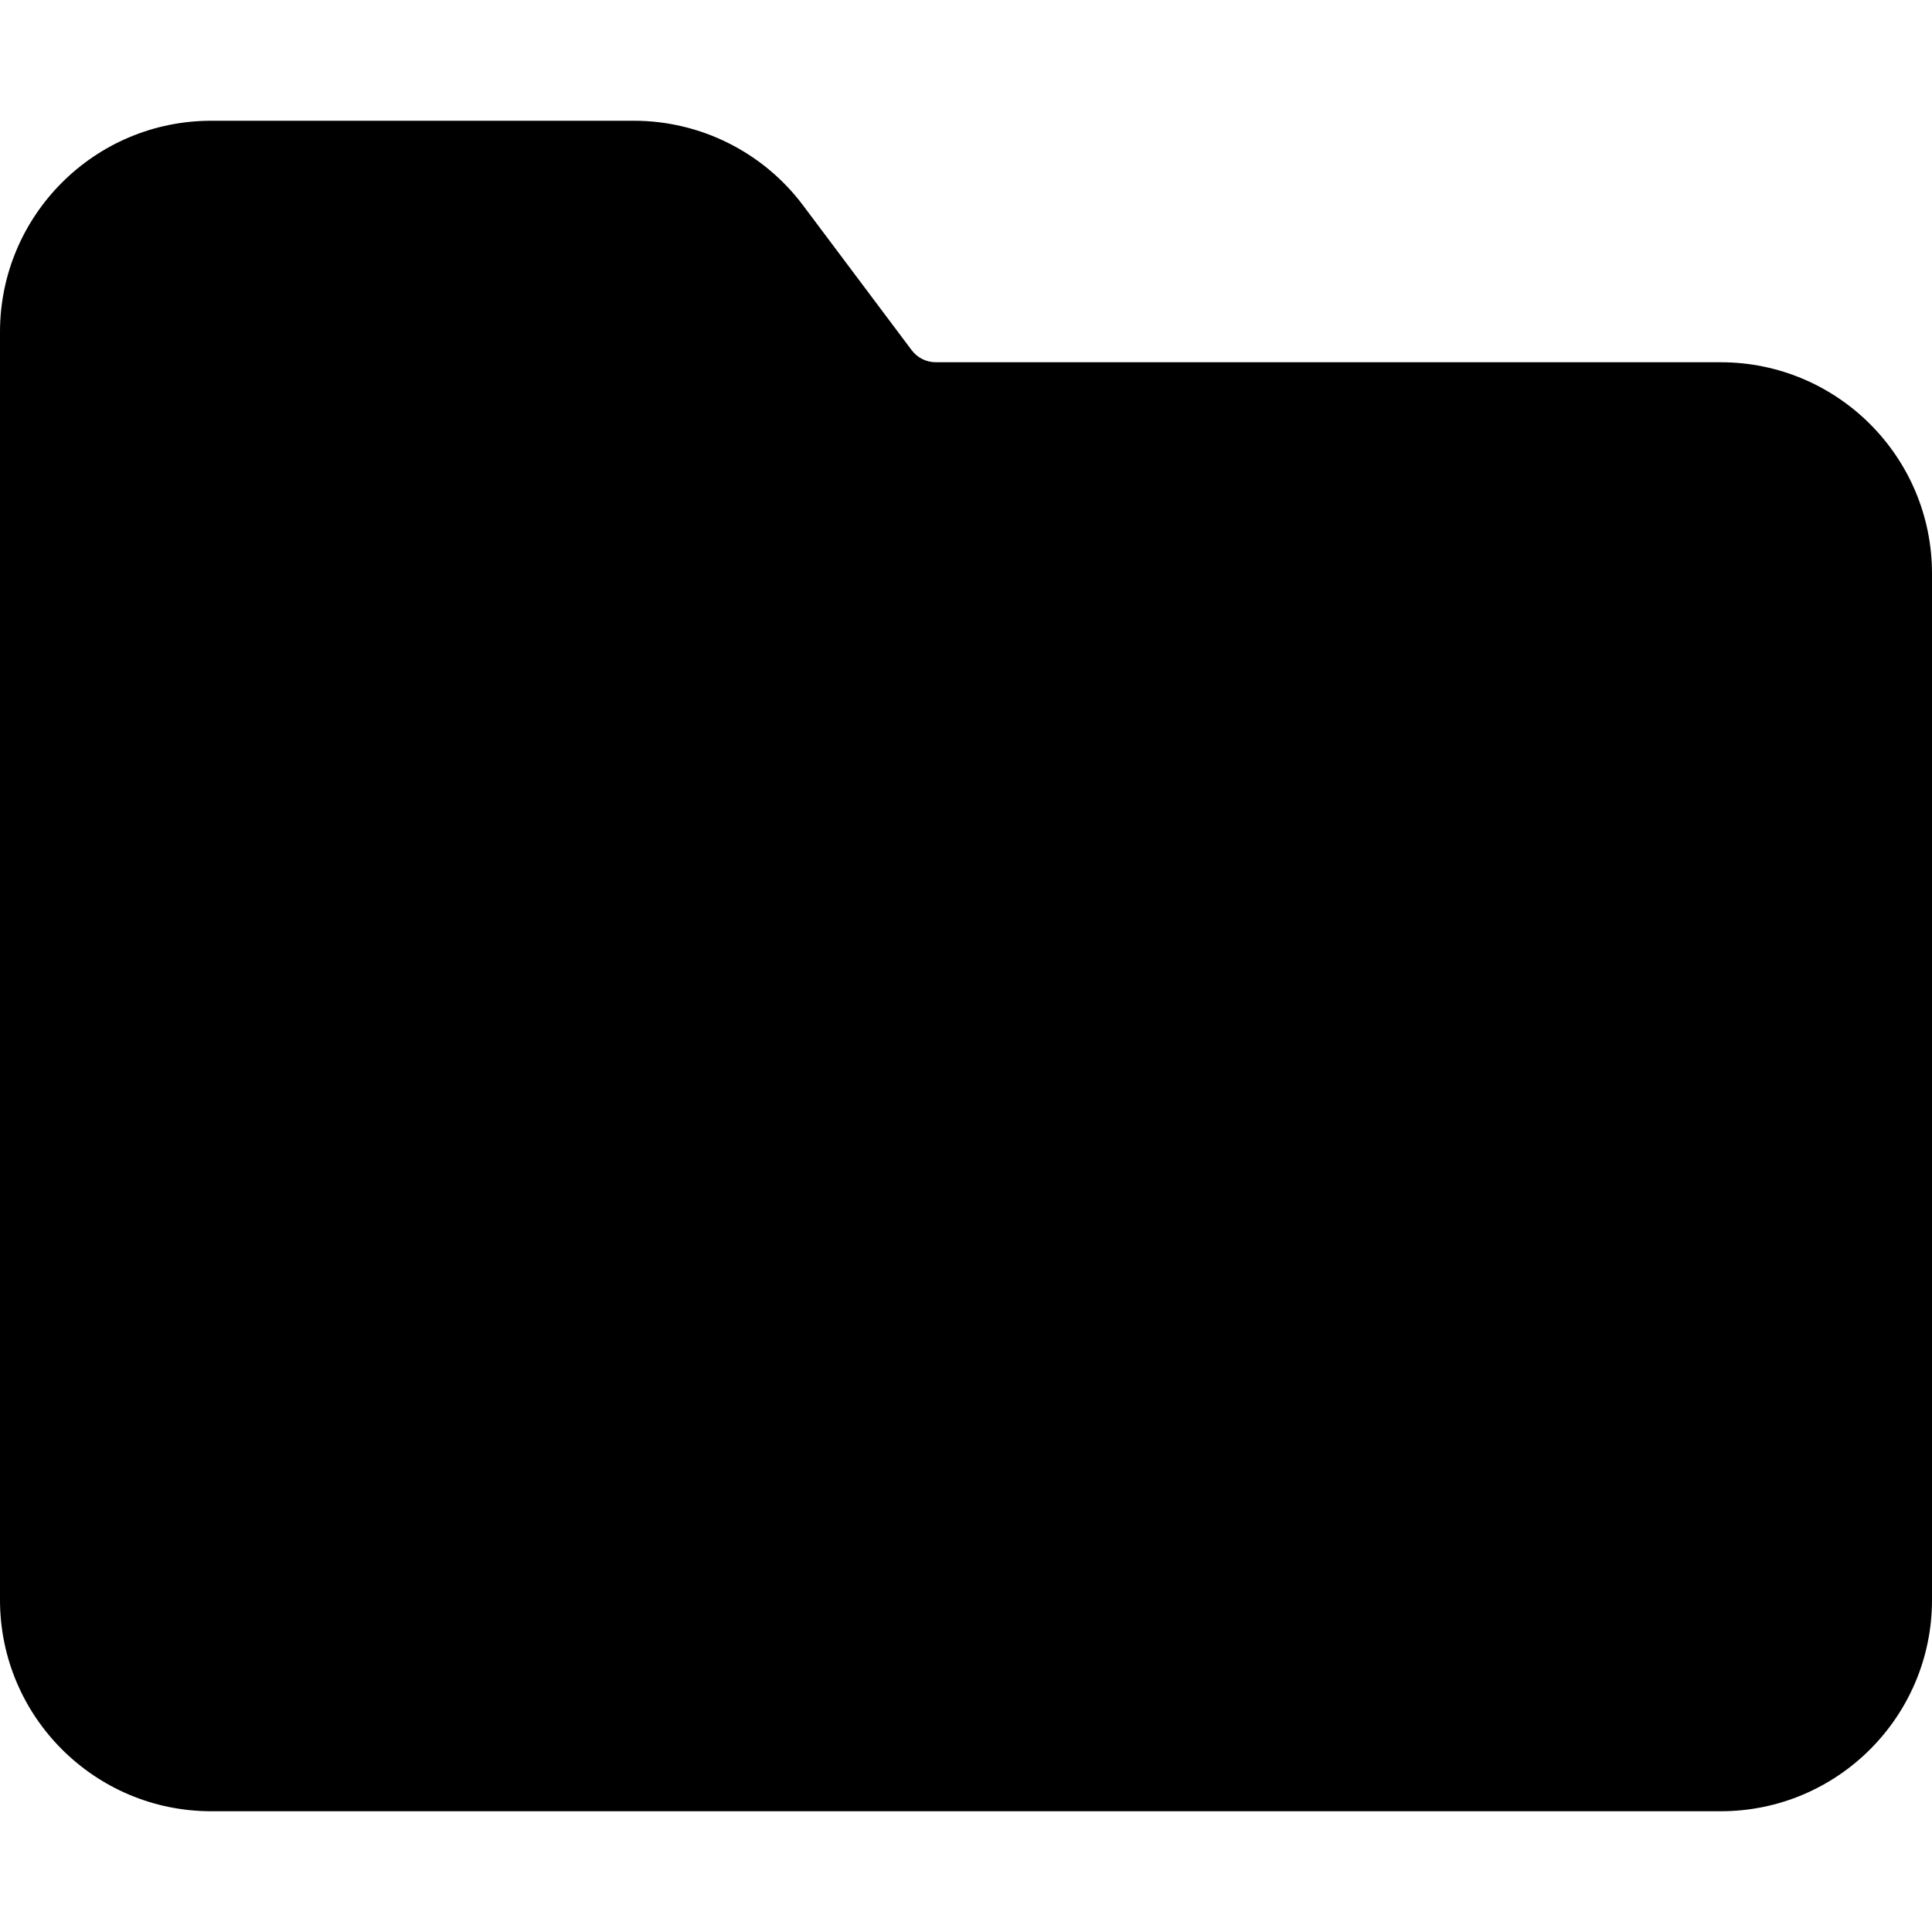
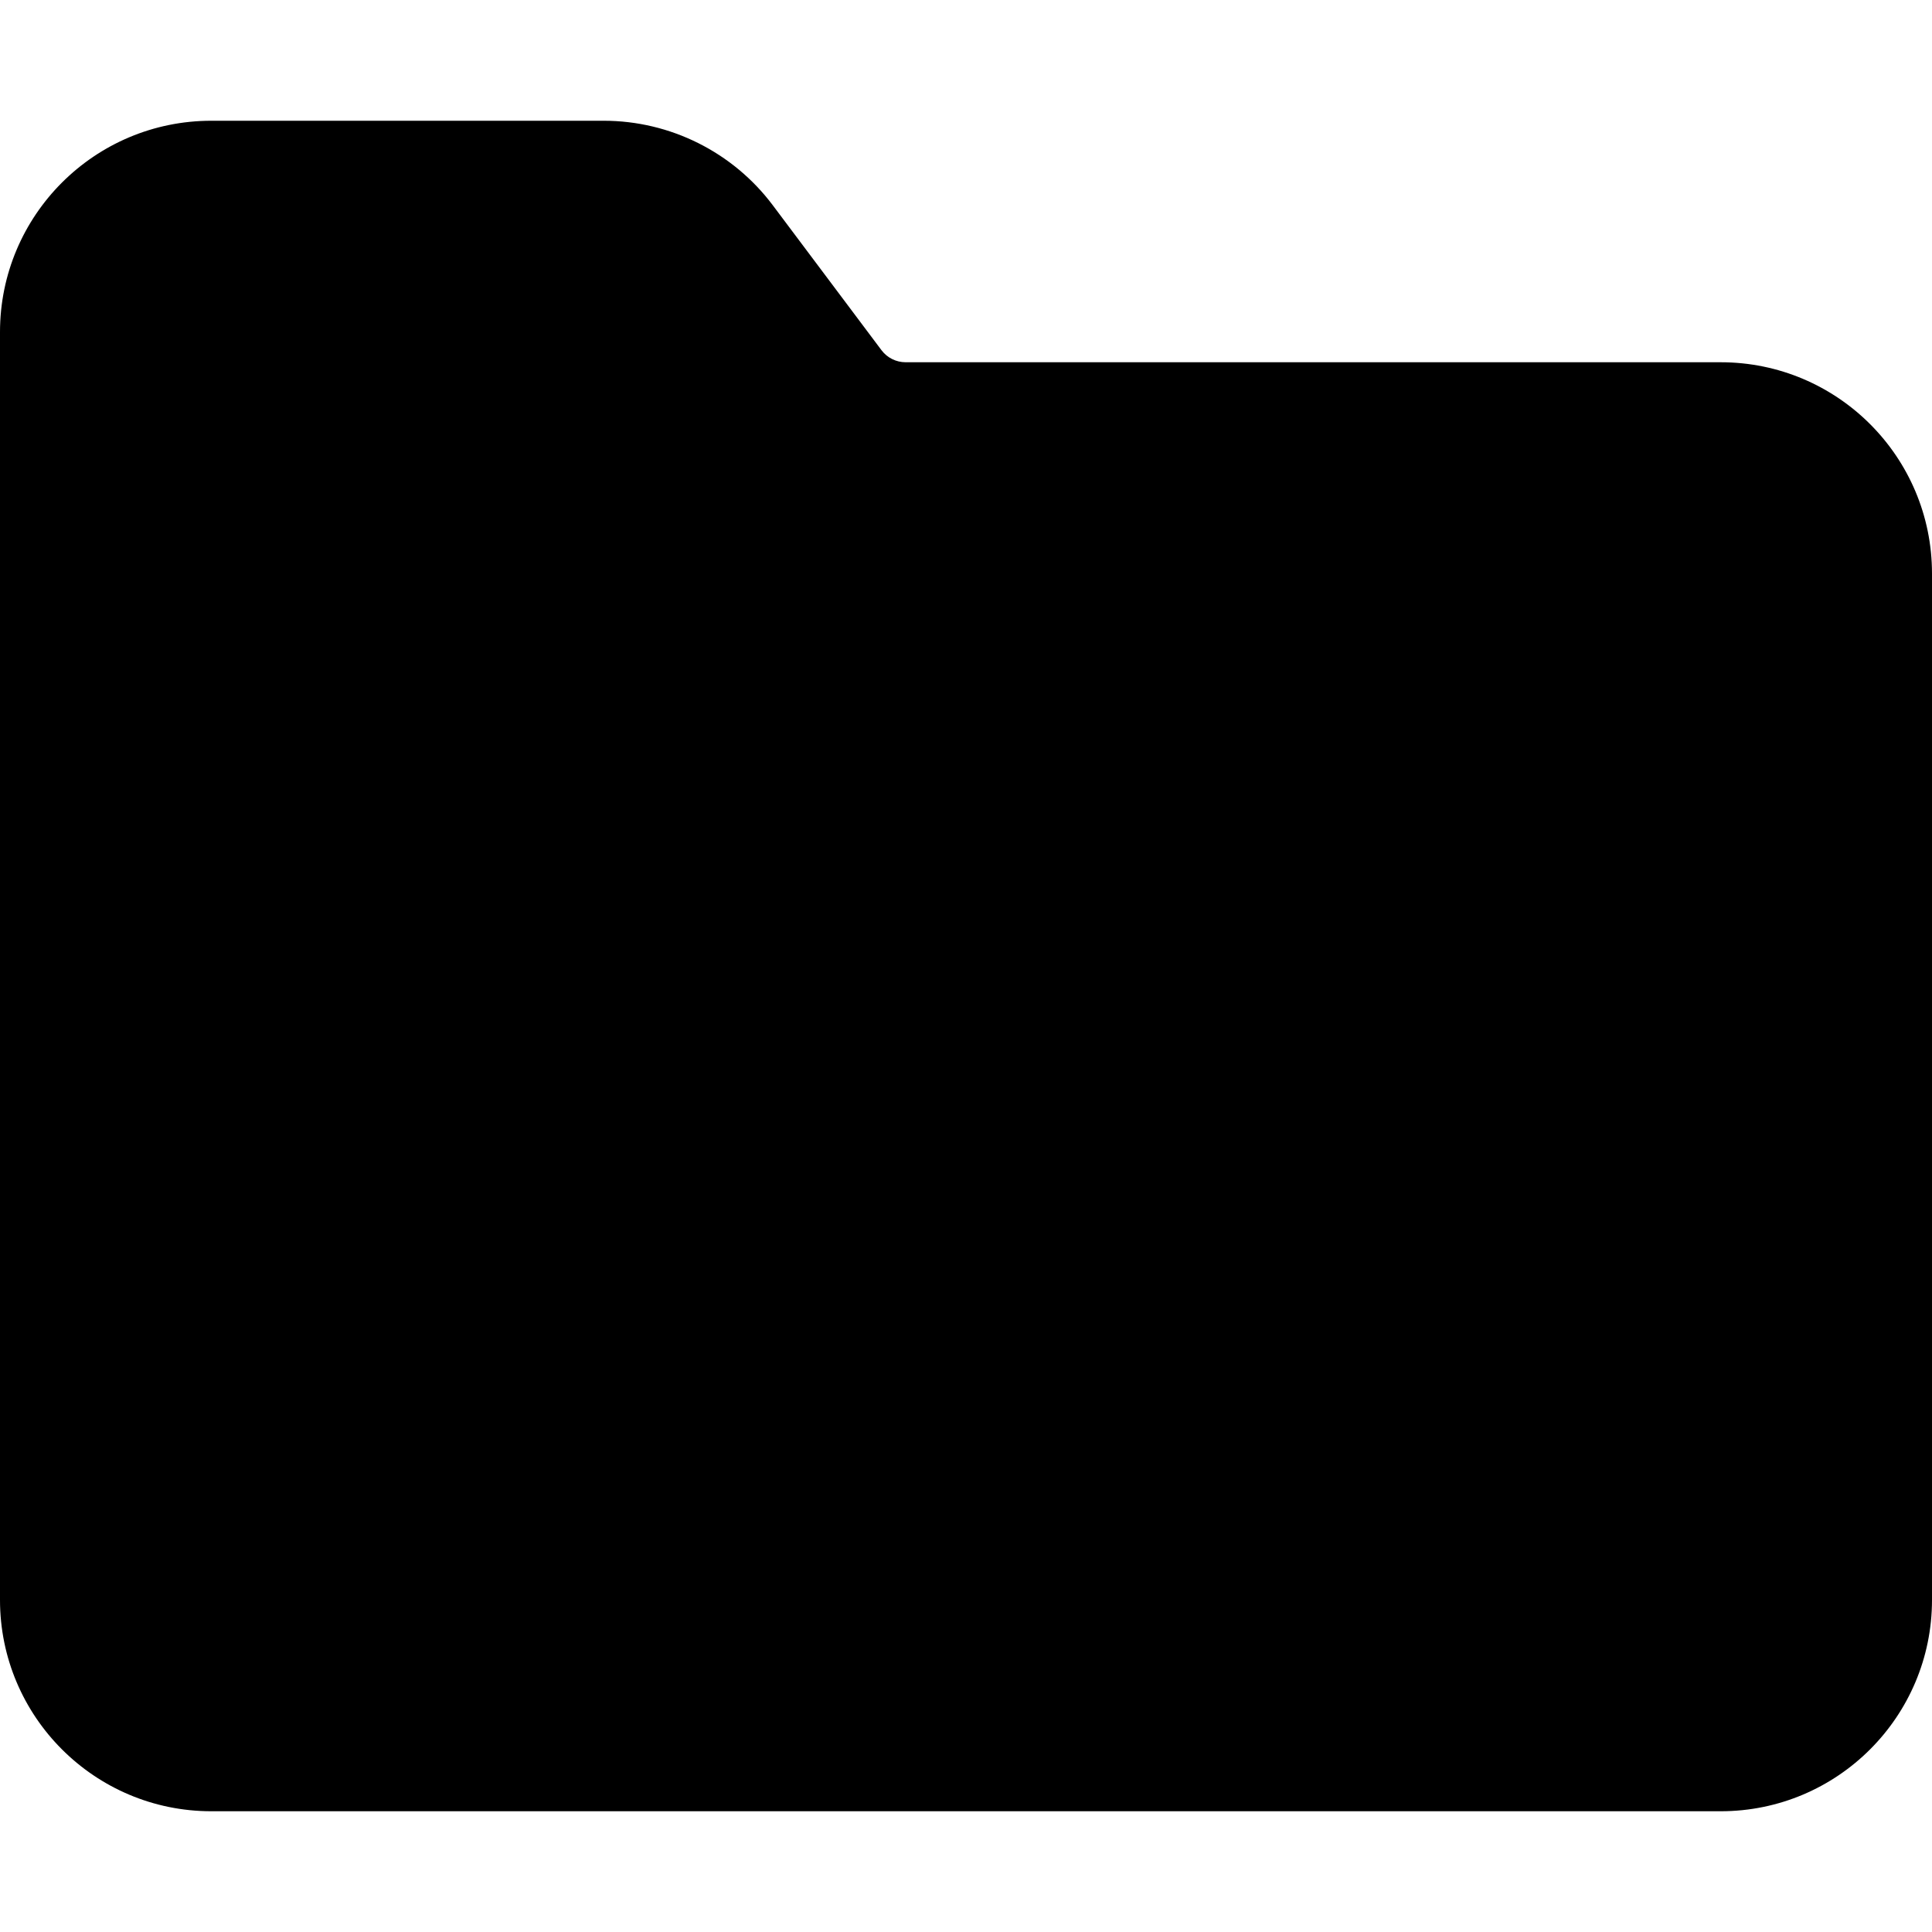
- <svg version="1.1" width="16" height="16" viewBox="0 0 16 16" class="octicon octicon-file-directory" aria-hidden="true">
-   <path fill-rule="evenodd" d="M1.75 1A1.75 1.75 0 000 2.75v10.5C0 14.216.784 15 1.75 15h12.5A1.75 1.75 0 0016 13.25v-8.5A1.75 1.75 0 0014.25 3h-6.5a.25.25 0 01-.2-.1l-.9-1.2c-.33-.44-.85-.7-1.4-.7h-3.5z" />
+ <svg version="1.1" width="16" height="16" viewBox="0 0 16 16" class="octicon octicon-file-directory-fill" aria-hidden="true">
+   <path d="M1.75 1A1.75 1.75 0 000 2.75v10.5C0 14.216.784 15 1.75 15h12.5A1.75 1.75 0 0016 13.25v-8.5A1.75 1.75 0 0014.25 3H7.5a.25.25 0 01-.2-.1l-.9-1.2C6.07 1.26 5.55 1 5 1H1.75z" />
</svg>
